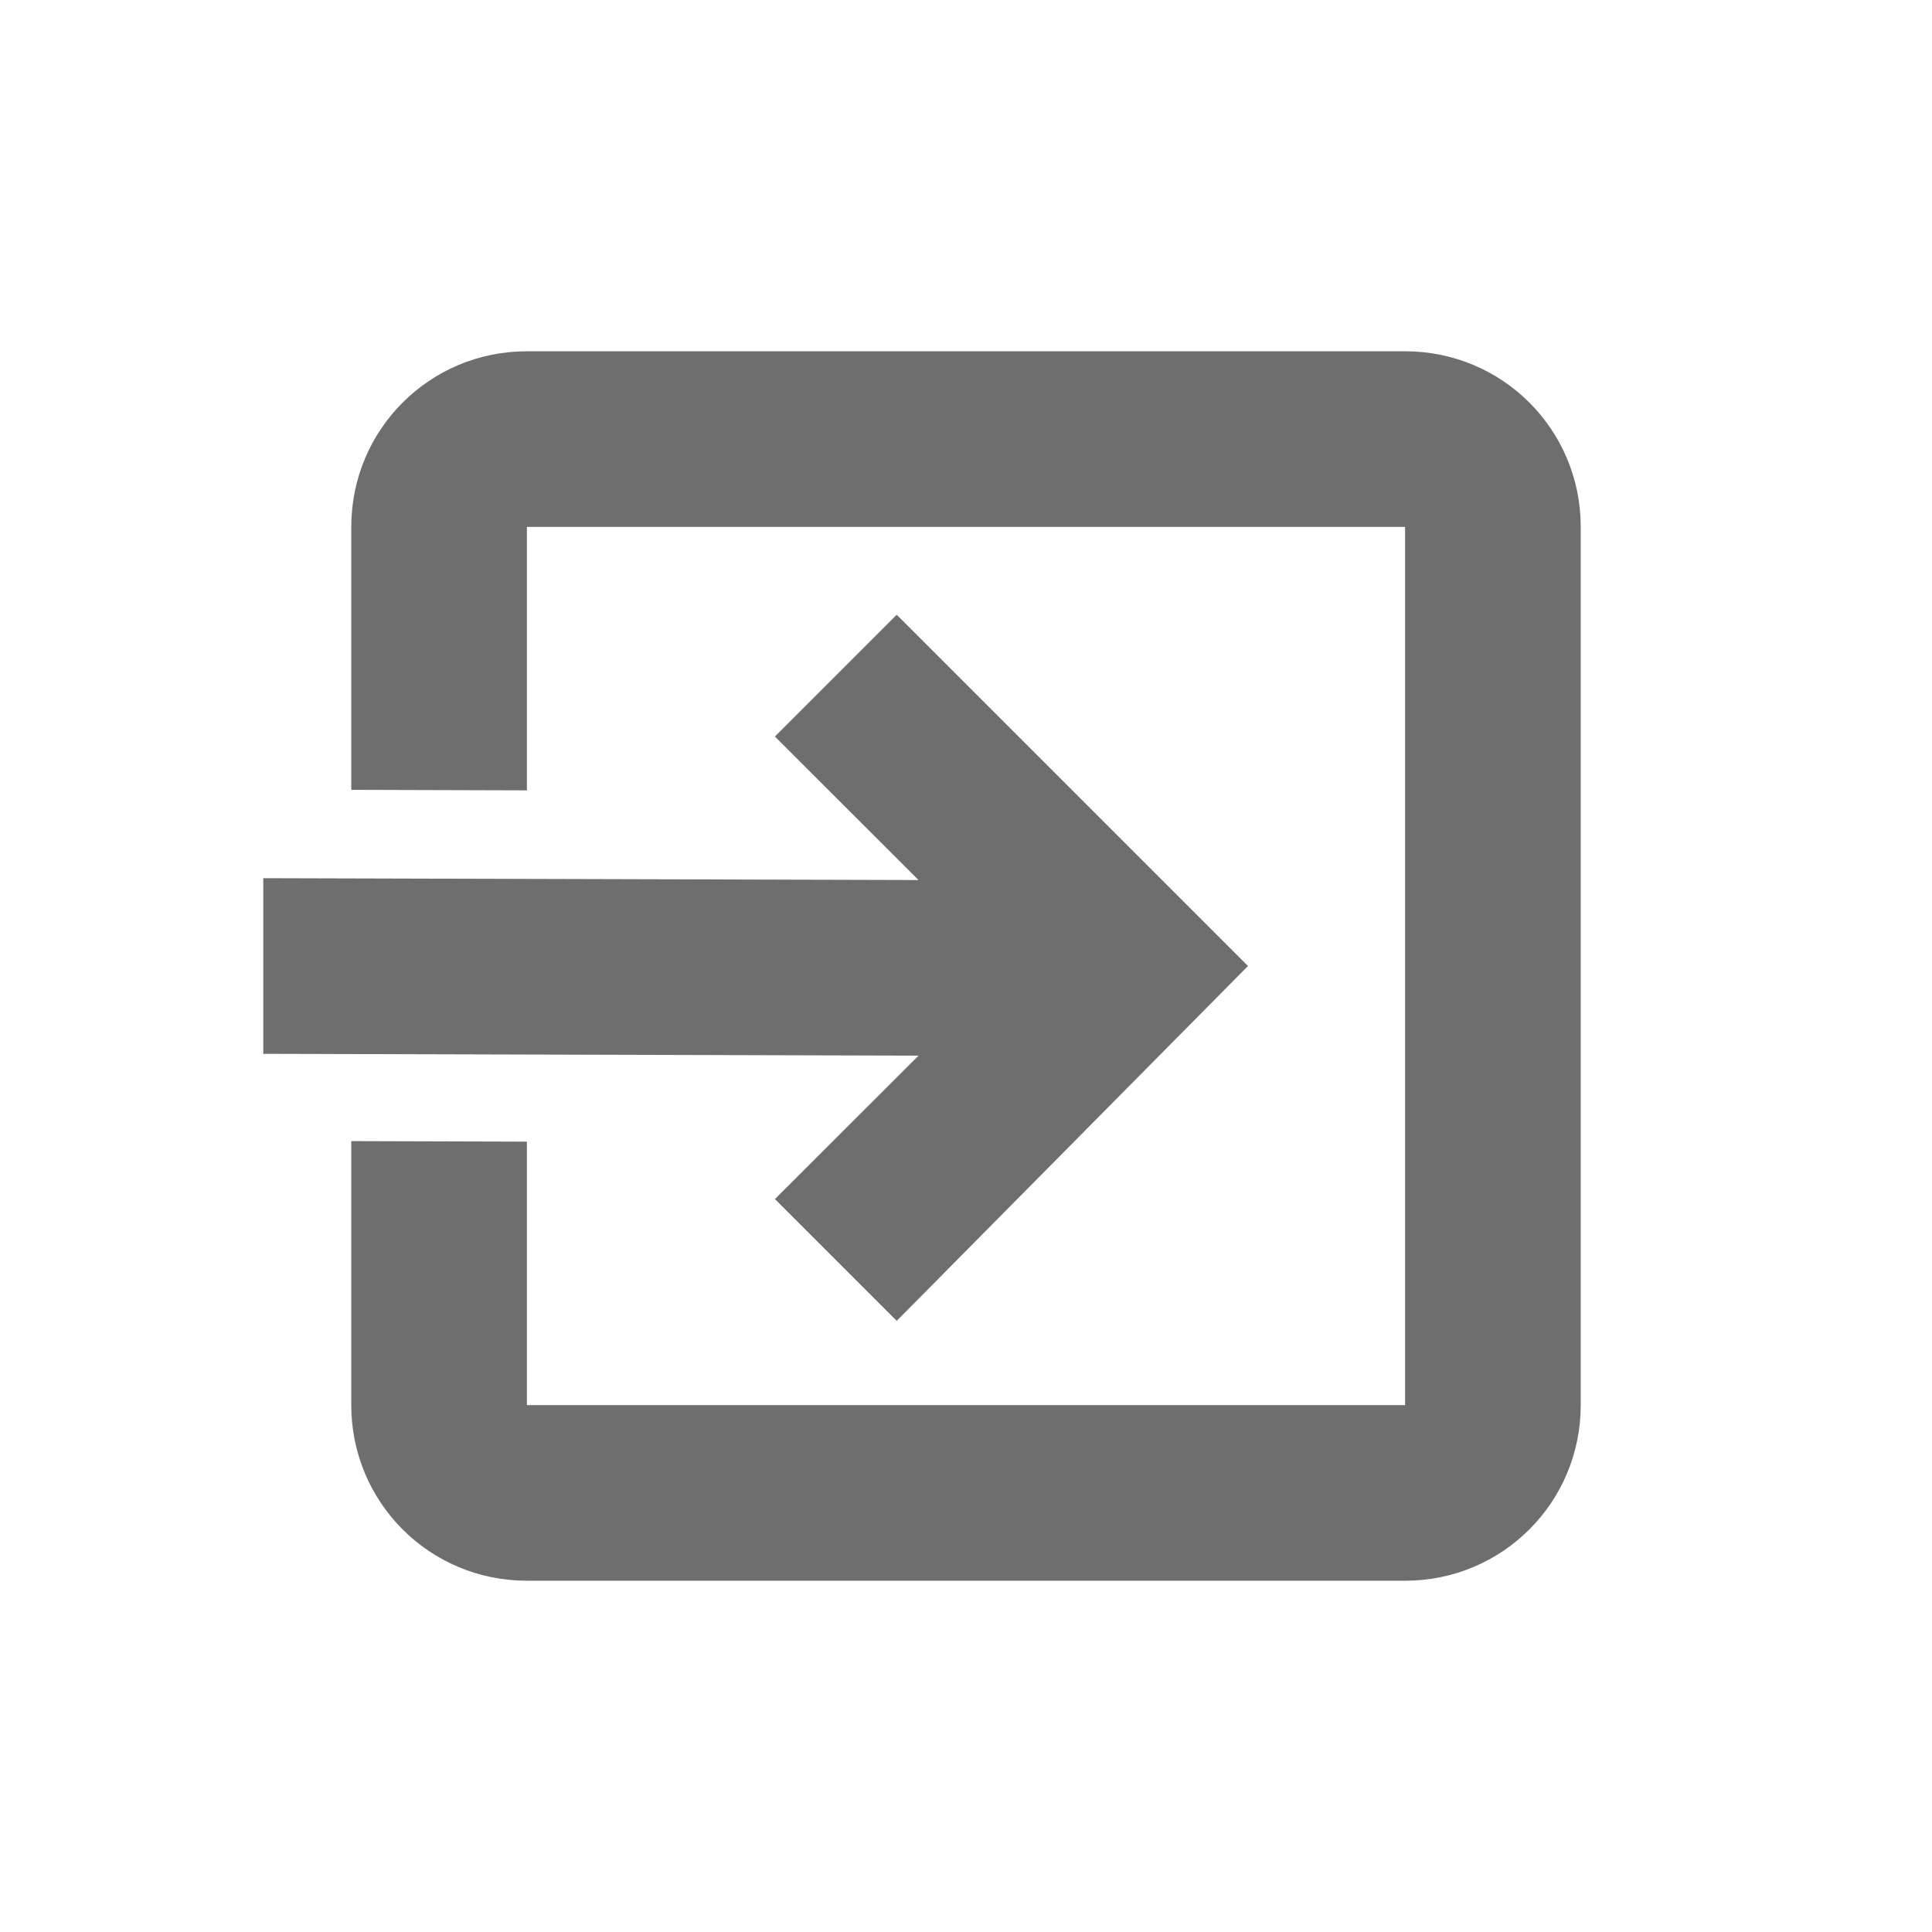
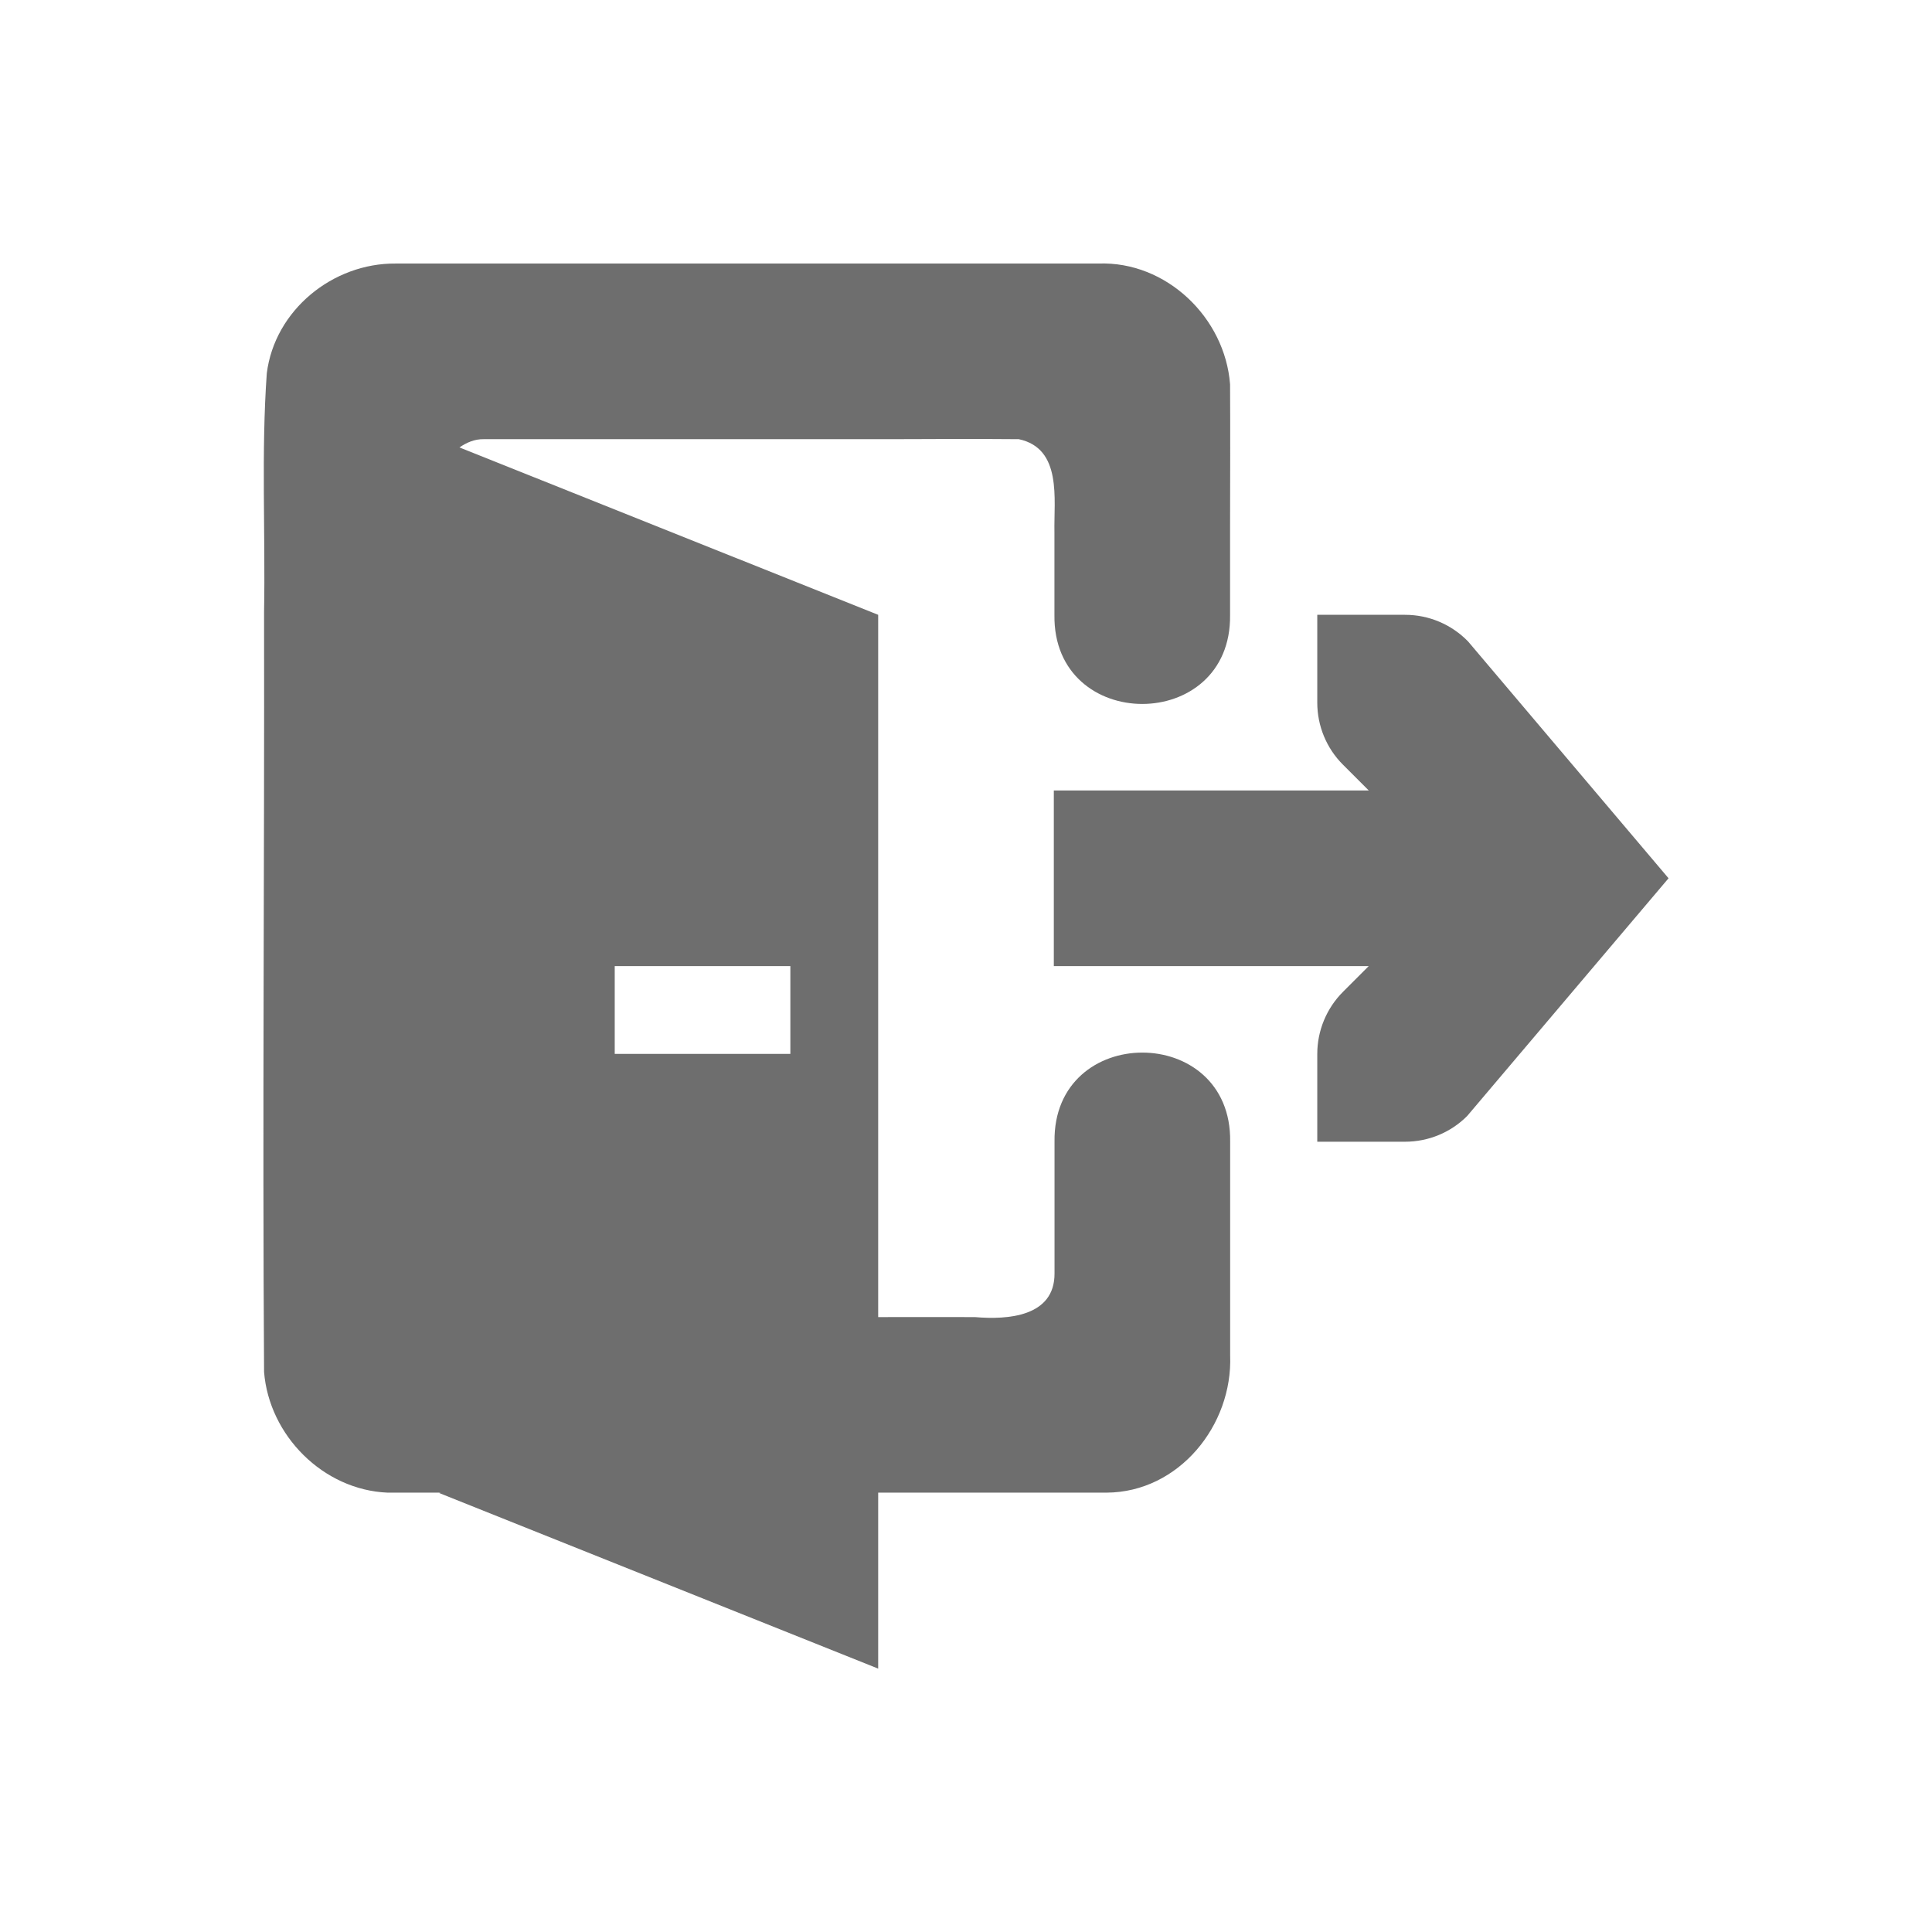
- <svg xmlns="http://www.w3.org/2000/svg" width="22" height="22" viewBox="0 0 22 22">
-   <defs>
+ <svg xmlns="http://www.w3.org/2000/svg" width="22" height="22" viewBox="0 0 22 22" version="1.1" id="svg7">
+   <defs id="defs3">
    <style id="current-color-scheme" type="text/css">
   .ColorScheme-Text { color:#6e6e6e; } .ColorScheme-Highlight { color:#5294e2; }
  </style>
  </defs>
-   <path style="fill:currentColor" class="ColorScheme-Text" d="M 3 1 C 1.892 1 1 1.892 1 3 L 1 5.994 L 3 6 L 3 3 L 13 3 L 13 13 L 3 13 L 3 10 L 1 9.994 L 1 13 C 1 14.108 1.892 15 3 15 L 13 15 C 14.108 15 15 14.108 15 13 L 15 3 C 15 1.892 14.108 1 13 1 L 3 1 z M 7.211 4 L 5.824 5.387 L 7.459 7.021 L -0.002 7 L -0.002 9 L 7.459 9.021 L 5.824 10.654 L 7.211 12.041 L 11.211 8 L 7.211 4 z" transform="translate(3 3)" />
+   <path style="color:#000000;font-variant-ligatures:normal;font-variant-position:normal;font-variant-caps:normal;font-variant-numeric:normal;font-variant-alternates:normal;font-feature-settings:normal;text-indent:0;text-decoration:none;text-decoration-line:none;text-decoration-style:solid;text-decoration-color:#000000;text-transform:none;text-orientation:mixed;dominant-baseline:auto;white-space:normal;shape-padding:0;isolation:auto;mix-blend-mode:normal;solid-color:#000000;fill:#6e6e6e;fill-opacity:1;fill-rule:evenodd;stroke-width:1;color-rendering:auto;image-rendering:auto;shape-rendering:auto" d="m 4.507,3.001 c -0.716,-0.007 -1.379,0.53 -1.469,1.25 -0.064,0.894 -0.015,1.821 -0.031,2.719 0.005,2.888 -0.019,5.765 0,8.652 0.057,0.723 0.672,1.344 1.406,1.375 0.226,5.17e-4 0.389,-3.93e-4 0.606,0 l -0.019,0.004 5,2 v -2.004 c 0.835,-7.6e-4 1.629,6.35e-4 2.602,0 0.822,-0.005 1.436,-0.767 1.406,-1.562 -5.9e-4,-0.478 -1.1e-4,-0.956 0,-1.435 v -0.998 -0.002 c 0.019,-1.352 -2.019,-1.352 -2,0 v 0.002 0.937 0.561 c 0.003,0.495 -0.536,0.53 -0.906,0.498 -0.432,-0.001 -0.73,-7.98e-4 -1.102,0 V 7.001 l -4.768,-1.906 c 0.081,-0.056 0.174,-0.096 0.275,-0.094 h 4.492 c 0.519,3.8e-4 0.98,-0.006 1.602,0 0.497,0.106 0.398,0.685 0.406,1.062 v 0.939 c -0.019,1.352 2.019,1.352 2,0 V 6.003 c 9.3e-4,-0.542 0.003,-1.086 0,-1.627 -0.058,-0.759 -0.726,-1.404 -1.5,-1.375 z M 15,7.001 v 1 c 4e-5,0.265 0.105,0.52 0.293,0.707 l 0.293,0.293 h -3.586 c 6e-5,1 0,1 0,2 h 3.586 l -0.283,0.283 c -0.003,0.003 -0.007,0.006 -0.01,0.01 -0.187,0.187 -0.293,0.442 -0.293,0.707 v 1 h 1 c 0.265,-4e-5 0.52,-0.105 0.707,-0.293 l 2.293,-2.707 -2.283,-2.697 C 16.528,7.11 16.27,7.001 16,7.001 Z m -8,4 h 2 v 1 h -2 z" id="path9737" />
</svg>
